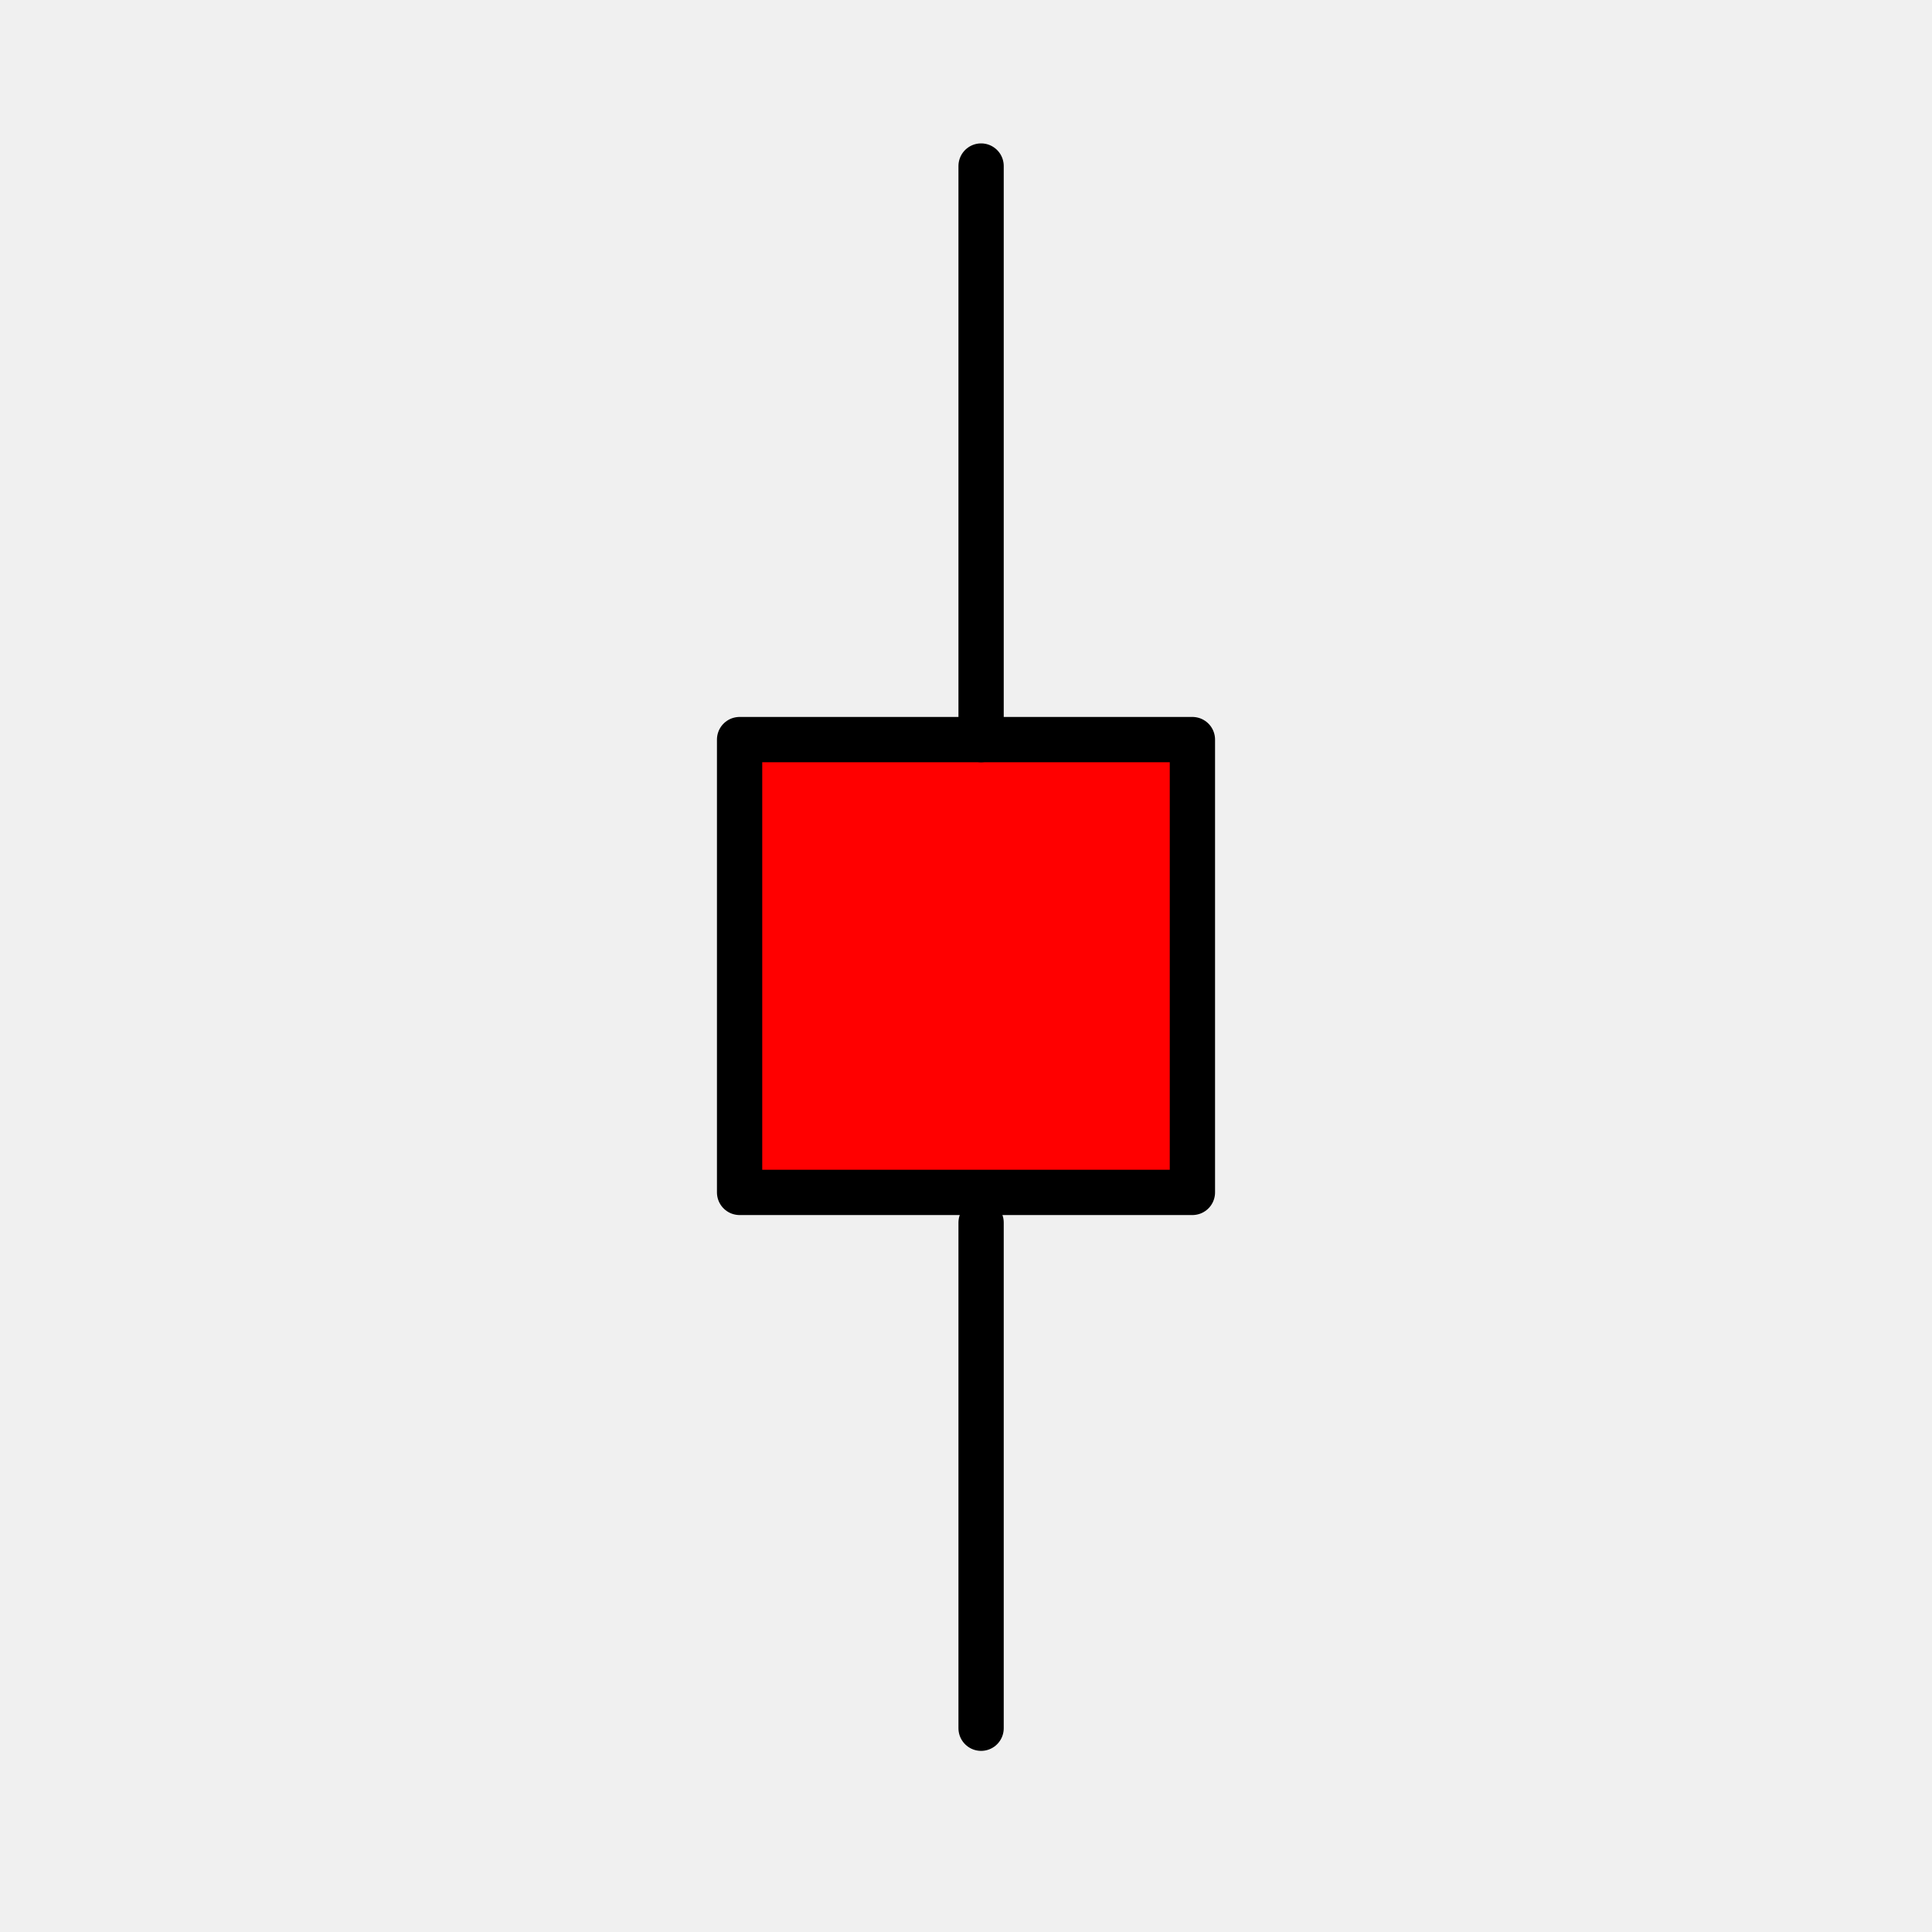
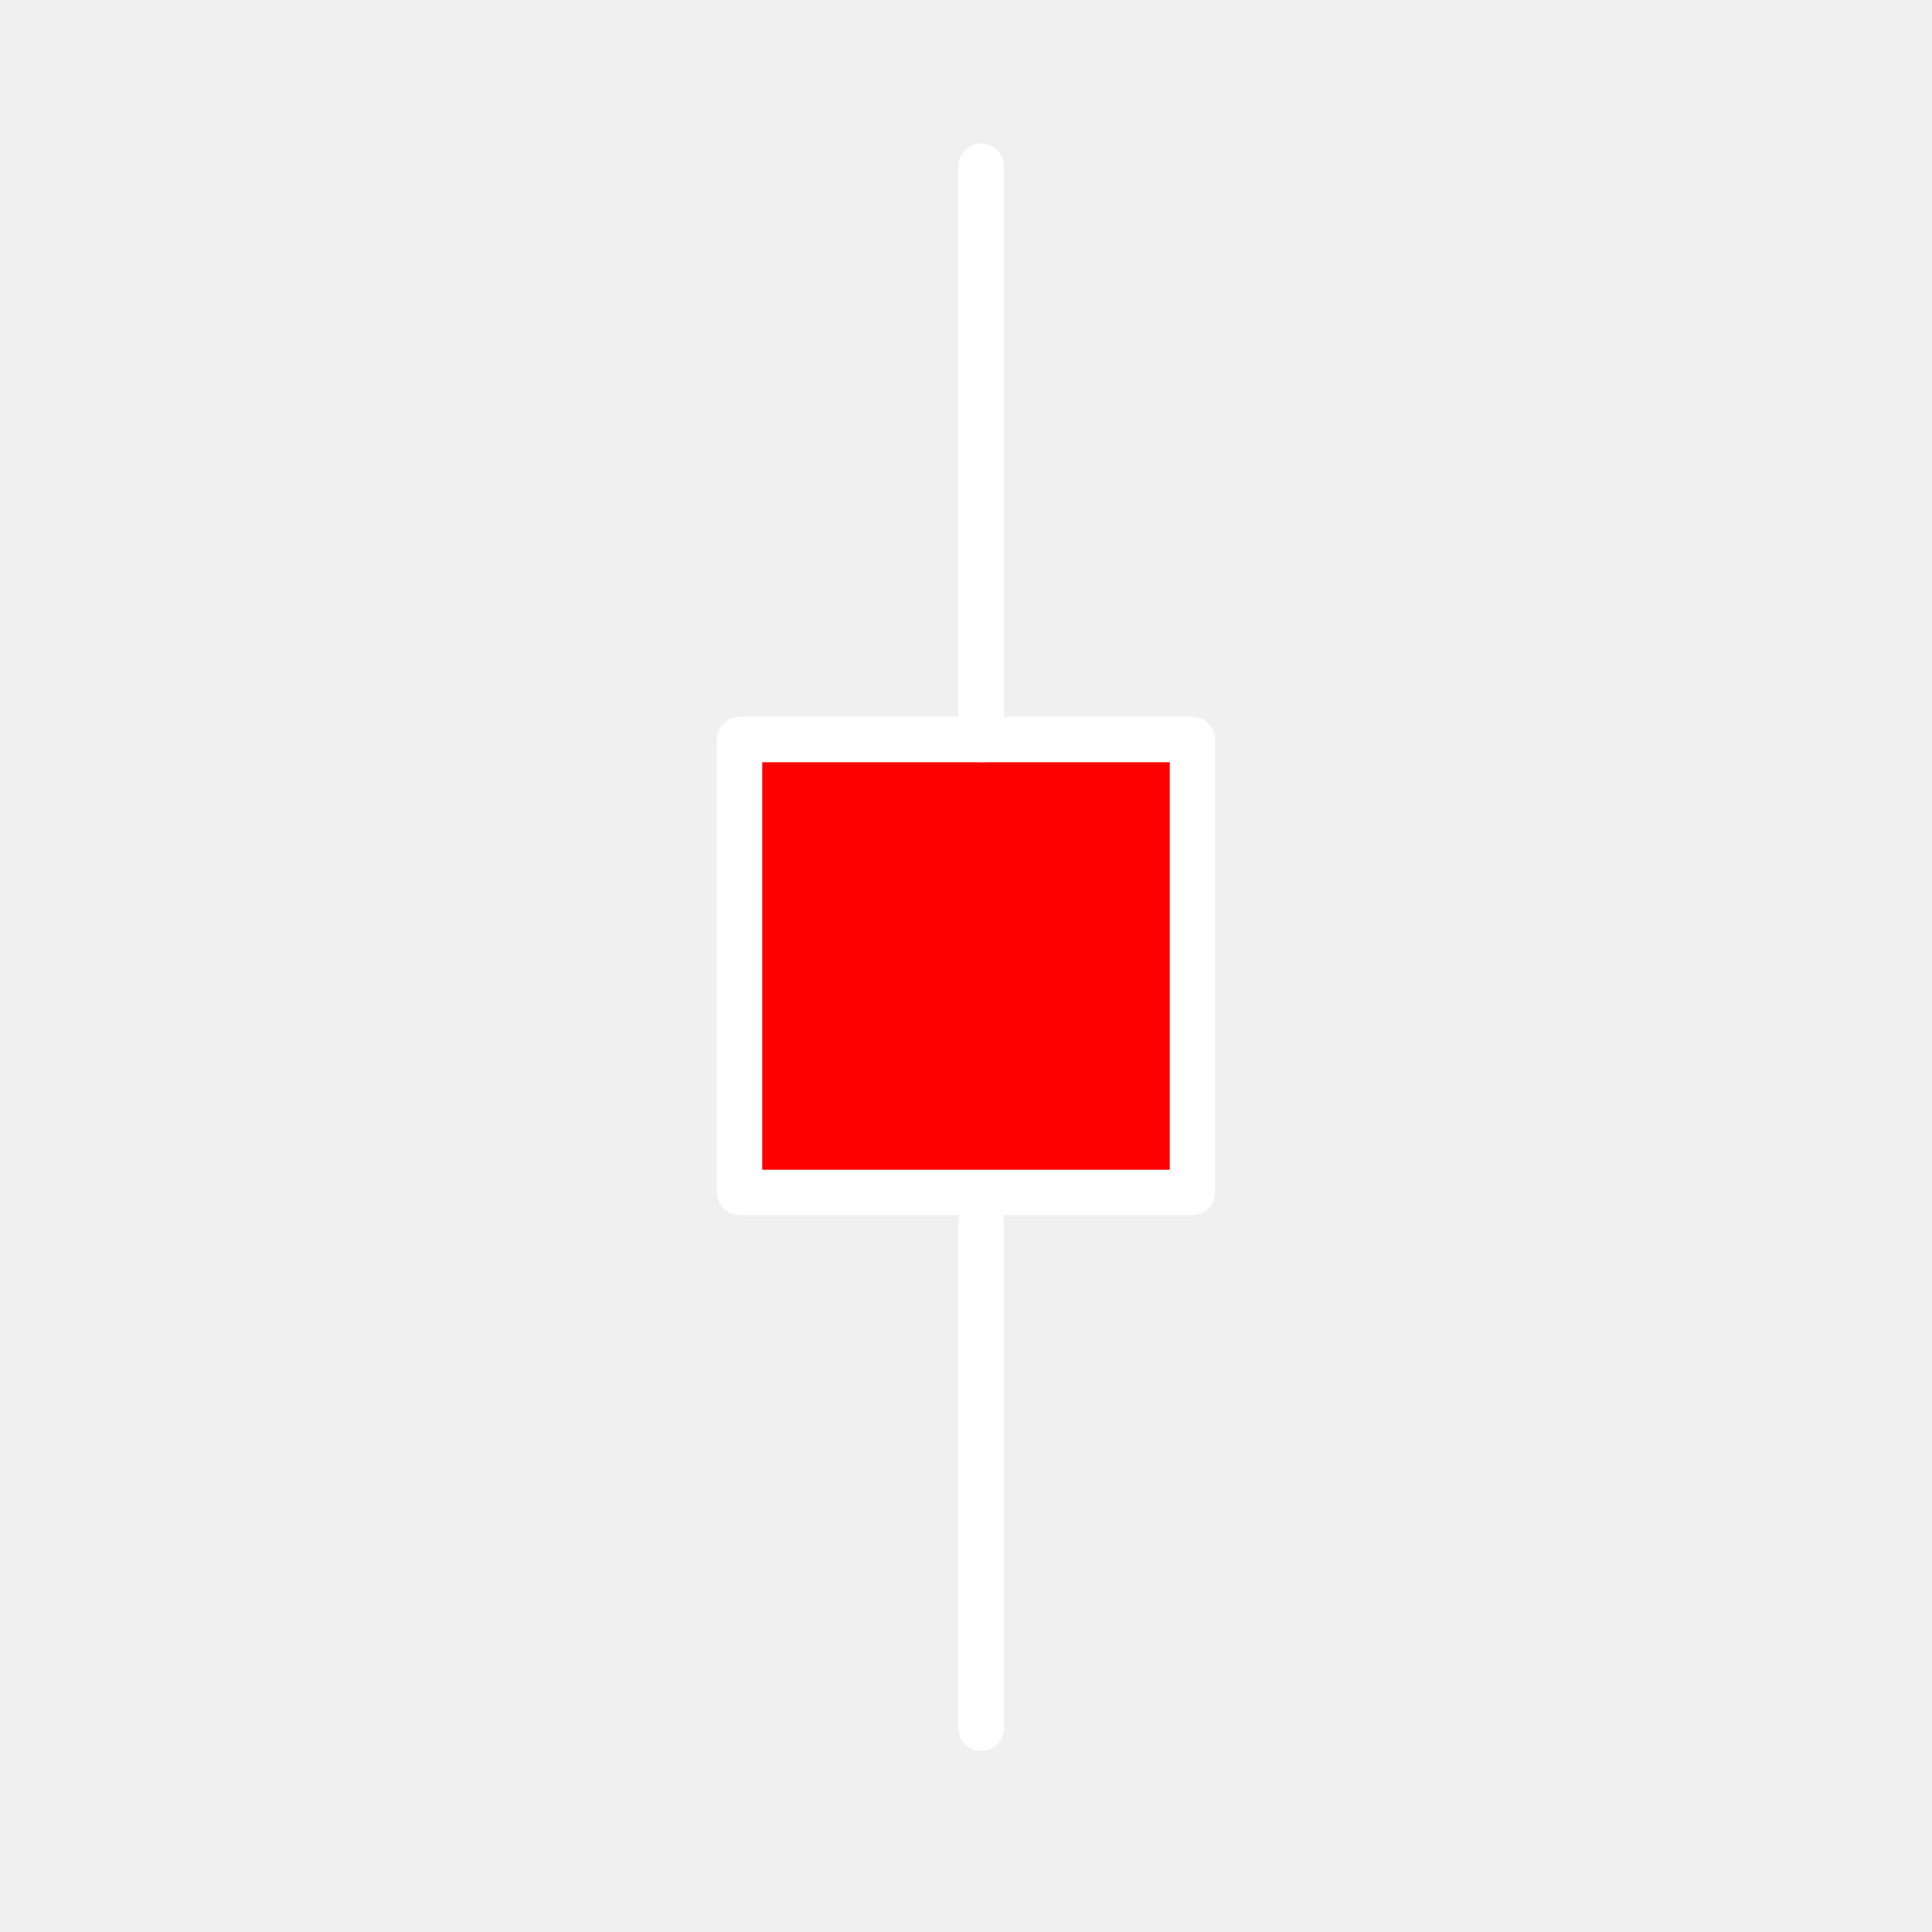
- <svg xmlns="http://www.w3.org/2000/svg" viewBox="0 0 64 64" fill="#f00" fill-rule="evenodd" stroke="#000" stroke-linecap="round" stroke-linejoin="round">
+ <svg xmlns="http://www.w3.org/2000/svg" viewBox="0 0 64 64" fill="#f00" fill-rule="evenodd" stroke="#FFF" stroke-linecap="round" stroke-linejoin="round">
  <path stroke-width="1.5" d="M24.5 24.5h15v15h-15z" />
  <path stroke-width="1.5" d="M32.5 57.25          V40.5          m0-35          v19          m-9 3" />
</svg>
